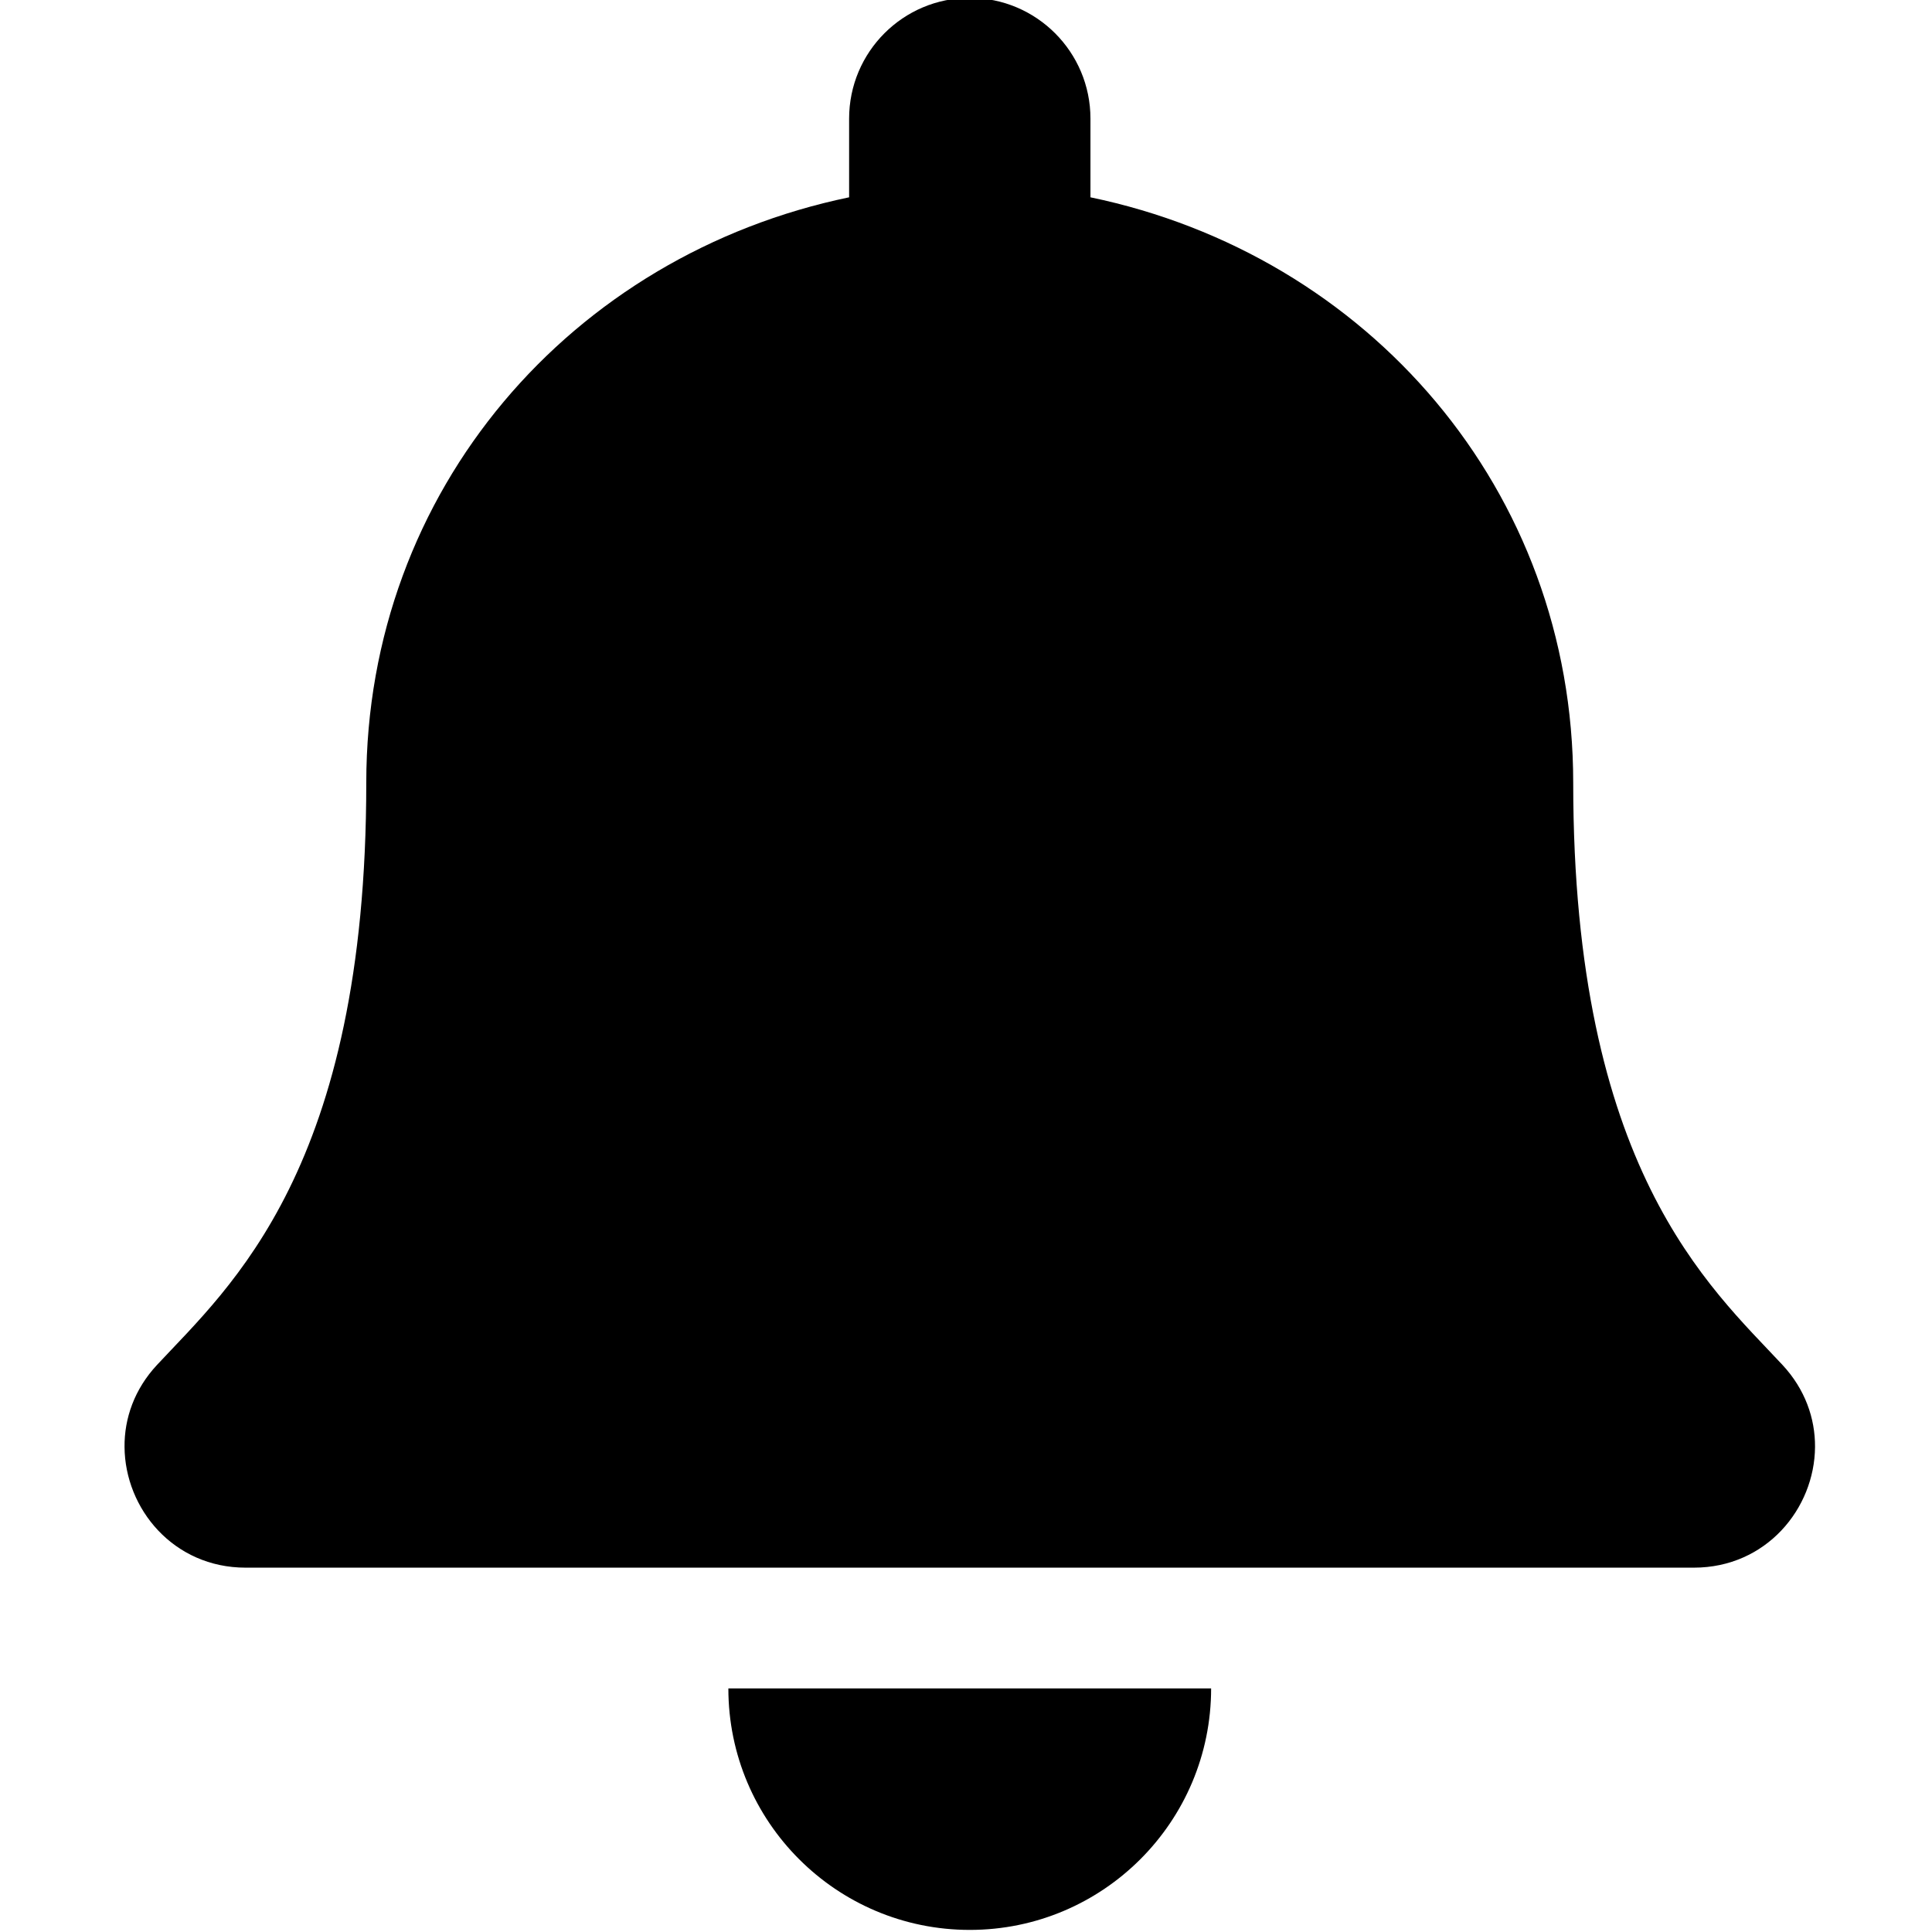
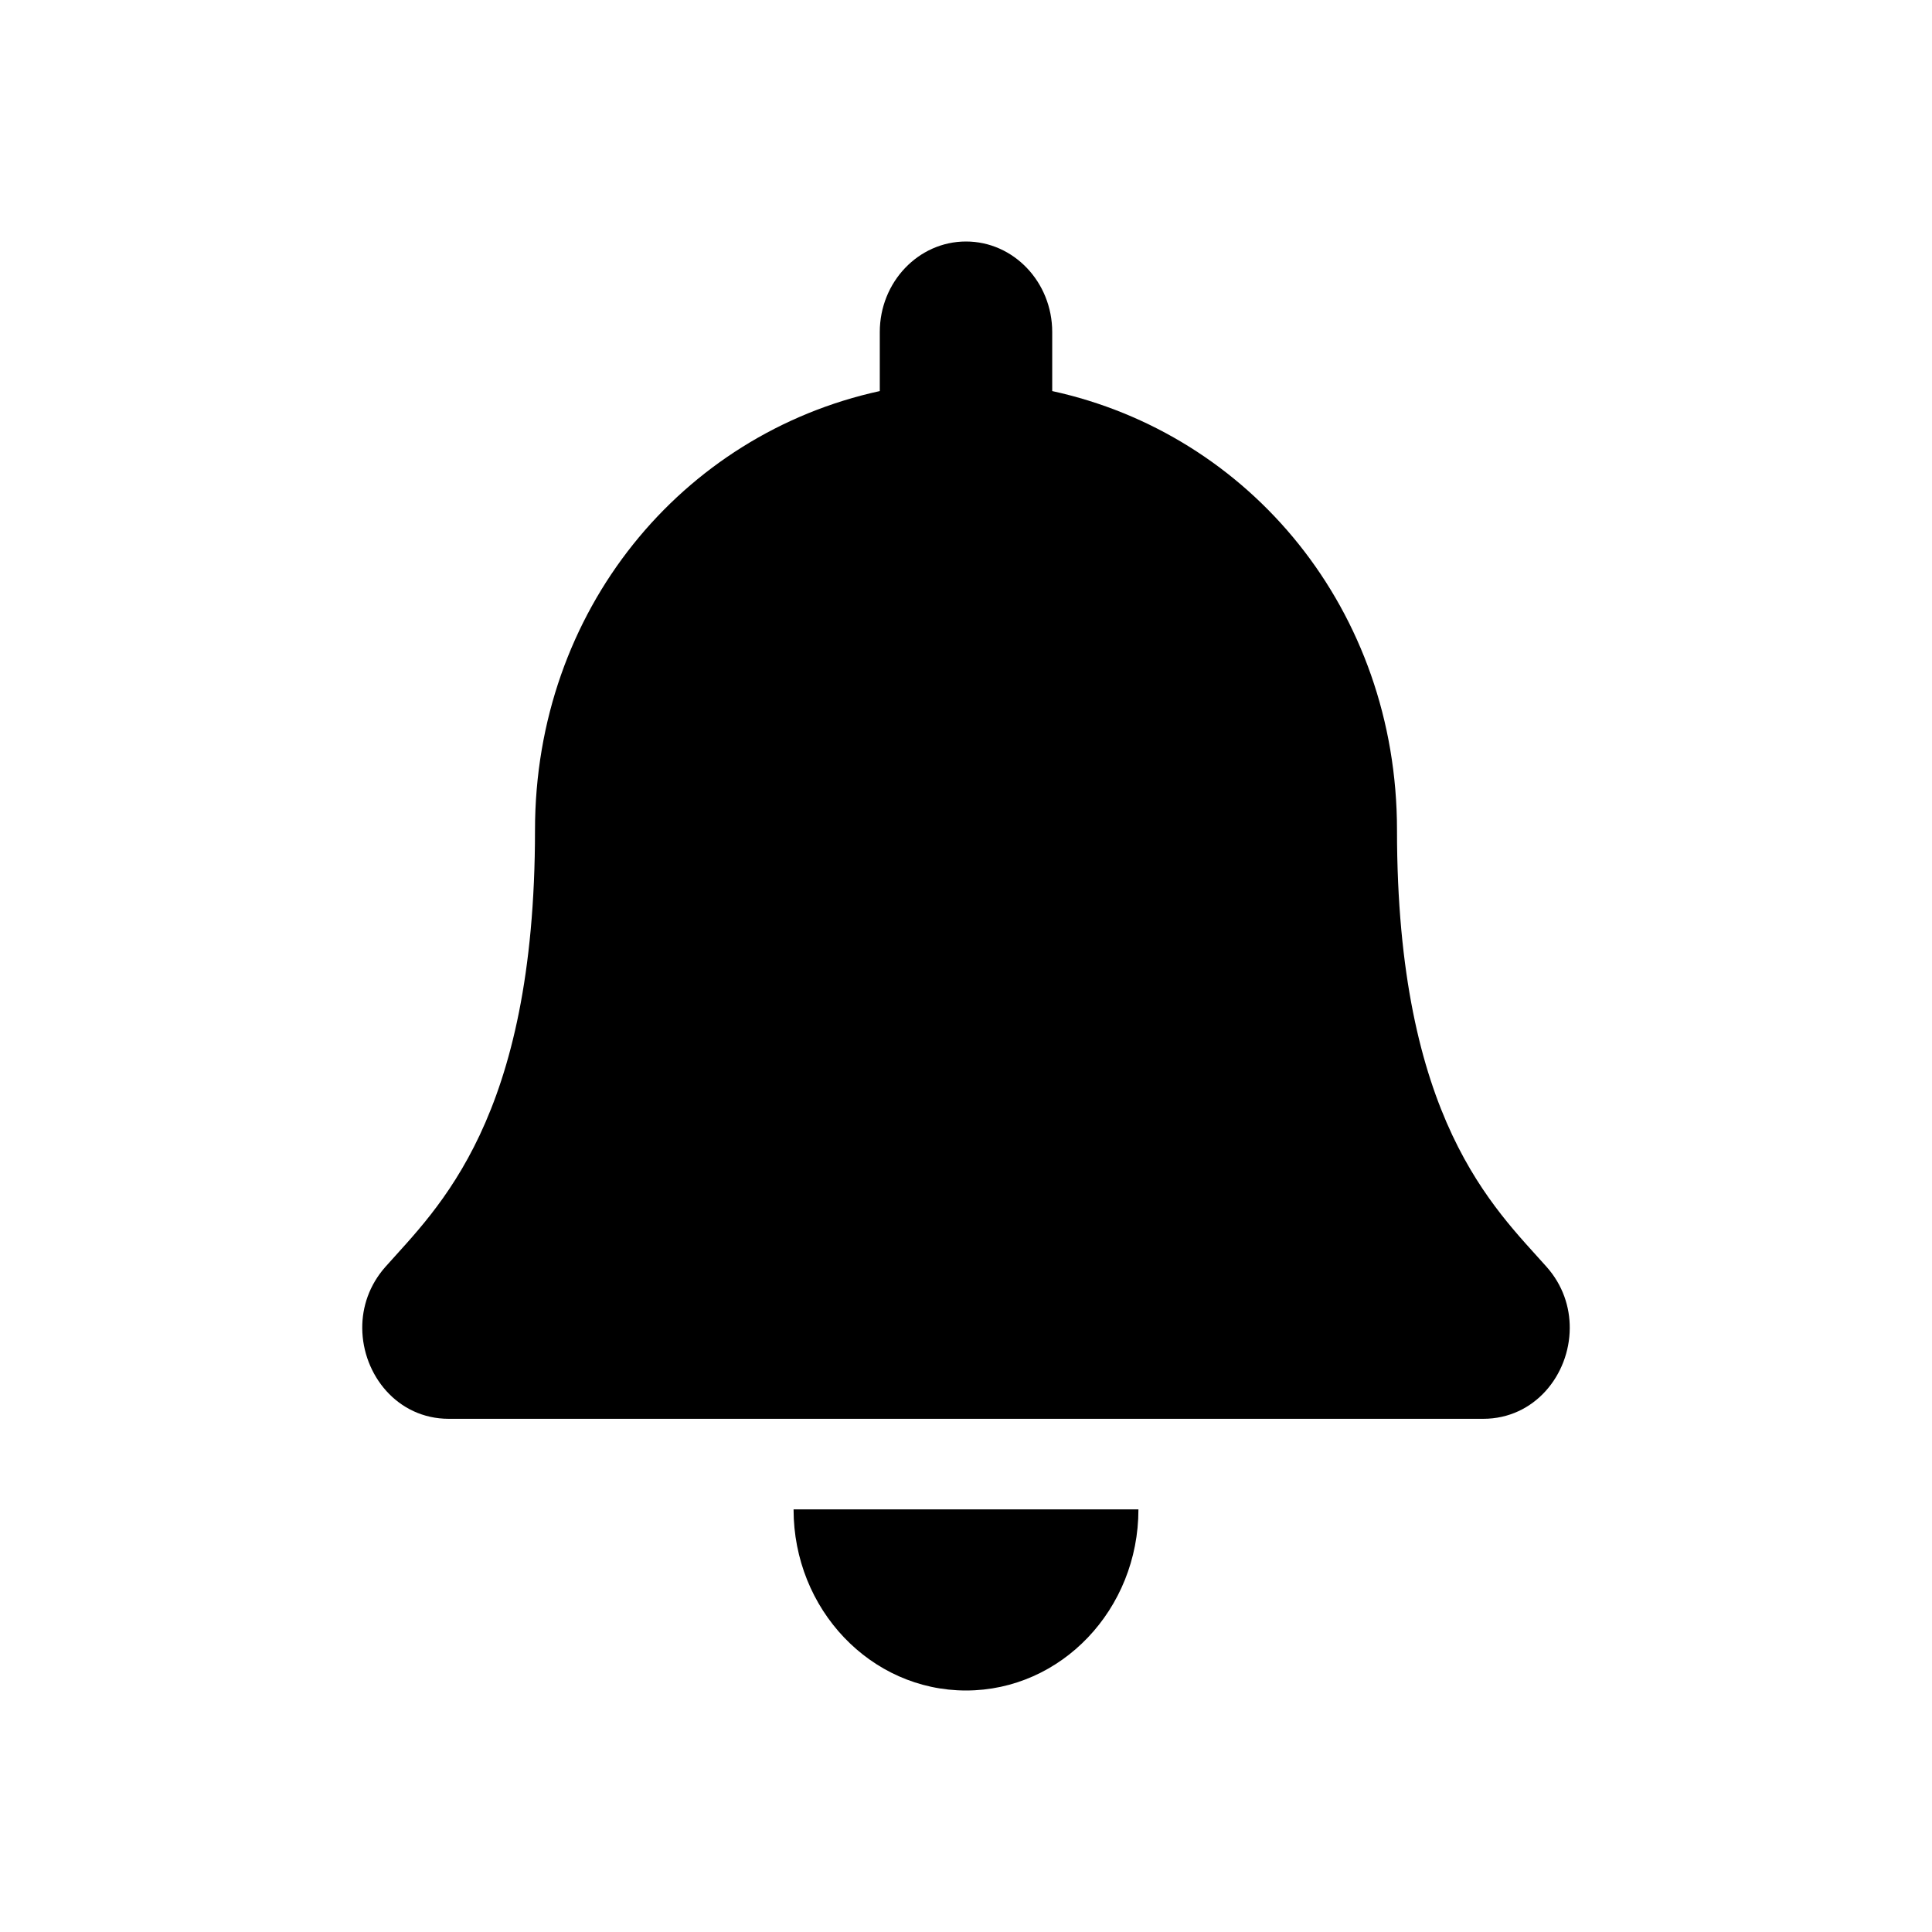
- <svg xmlns="http://www.w3.org/2000/svg" viewBox="0 0 24 24" version="1.1">
-   <path d="M12.047,23.974 C13.702,23.974 15.045,22.631 15.045,20.974 L9.048,20.974 C9.048,22.631 10.391,23.974 12.047,23.974 Z M22.143,16.956 C21.237,15.983 19.543,14.519 19.543,9.724 C19.543,6.082 16.989,3.166 13.546,2.451 L13.546,1.474 C13.546,0.645 12.874,-0.026 12.047,-0.026 C11.219,-0.026 10.548,0.645 10.548,1.474 L10.548,2.451 C7.104,3.166 4.55,6.082 4.55,9.724 C4.55,14.519 2.856,15.983 1.95,16.956 C1.669,17.258 1.544,17.62 1.547,17.974 C1.552,18.742 2.155,19.474 3.051,19.474 L21.042,19.474 C21.938,19.474 22.542,18.742 22.547,17.974 C22.549,17.62 22.424,17.258 22.143,16.956 L22.143,16.956 Z" />
+ <svg xmlns="http://www.w3.org/2000/svg" width="24px" height="24px" viewBox="0 0 24 24" version="1.1">
+   <path d="M12,21 C13.183,21 14.142,19.993 14.142,18.75 L9.858,18.75 C9.858,19.993 10.817,21 12,21 Z M19.212,15.737 C18.565,15.007 17.354,13.909 17.354,10.312 C17.354,7.581 15.53,5.394 13.071,4.858 L13.071,4.125 C13.071,3.504 12.591,3 12,3 C11.409,3 10.929,3.504 10.929,4.125 L10.929,4.858 C8.47,5.394 6.646,7.581 6.646,10.312 C6.646,13.909 5.435,15.007 4.788,15.737 C4.587,15.964 4.498,16.235 4.5,16.5 C4.504,17.077 4.935,17.625 5.575,17.625 L18.425,17.625 C19.065,17.625 19.497,17.077 19.5,16.5 C19.502,16.235 19.413,15.963 19.212,15.737 L19.212,15.737 Z" fill-rule="nonzero" />
</svg>
